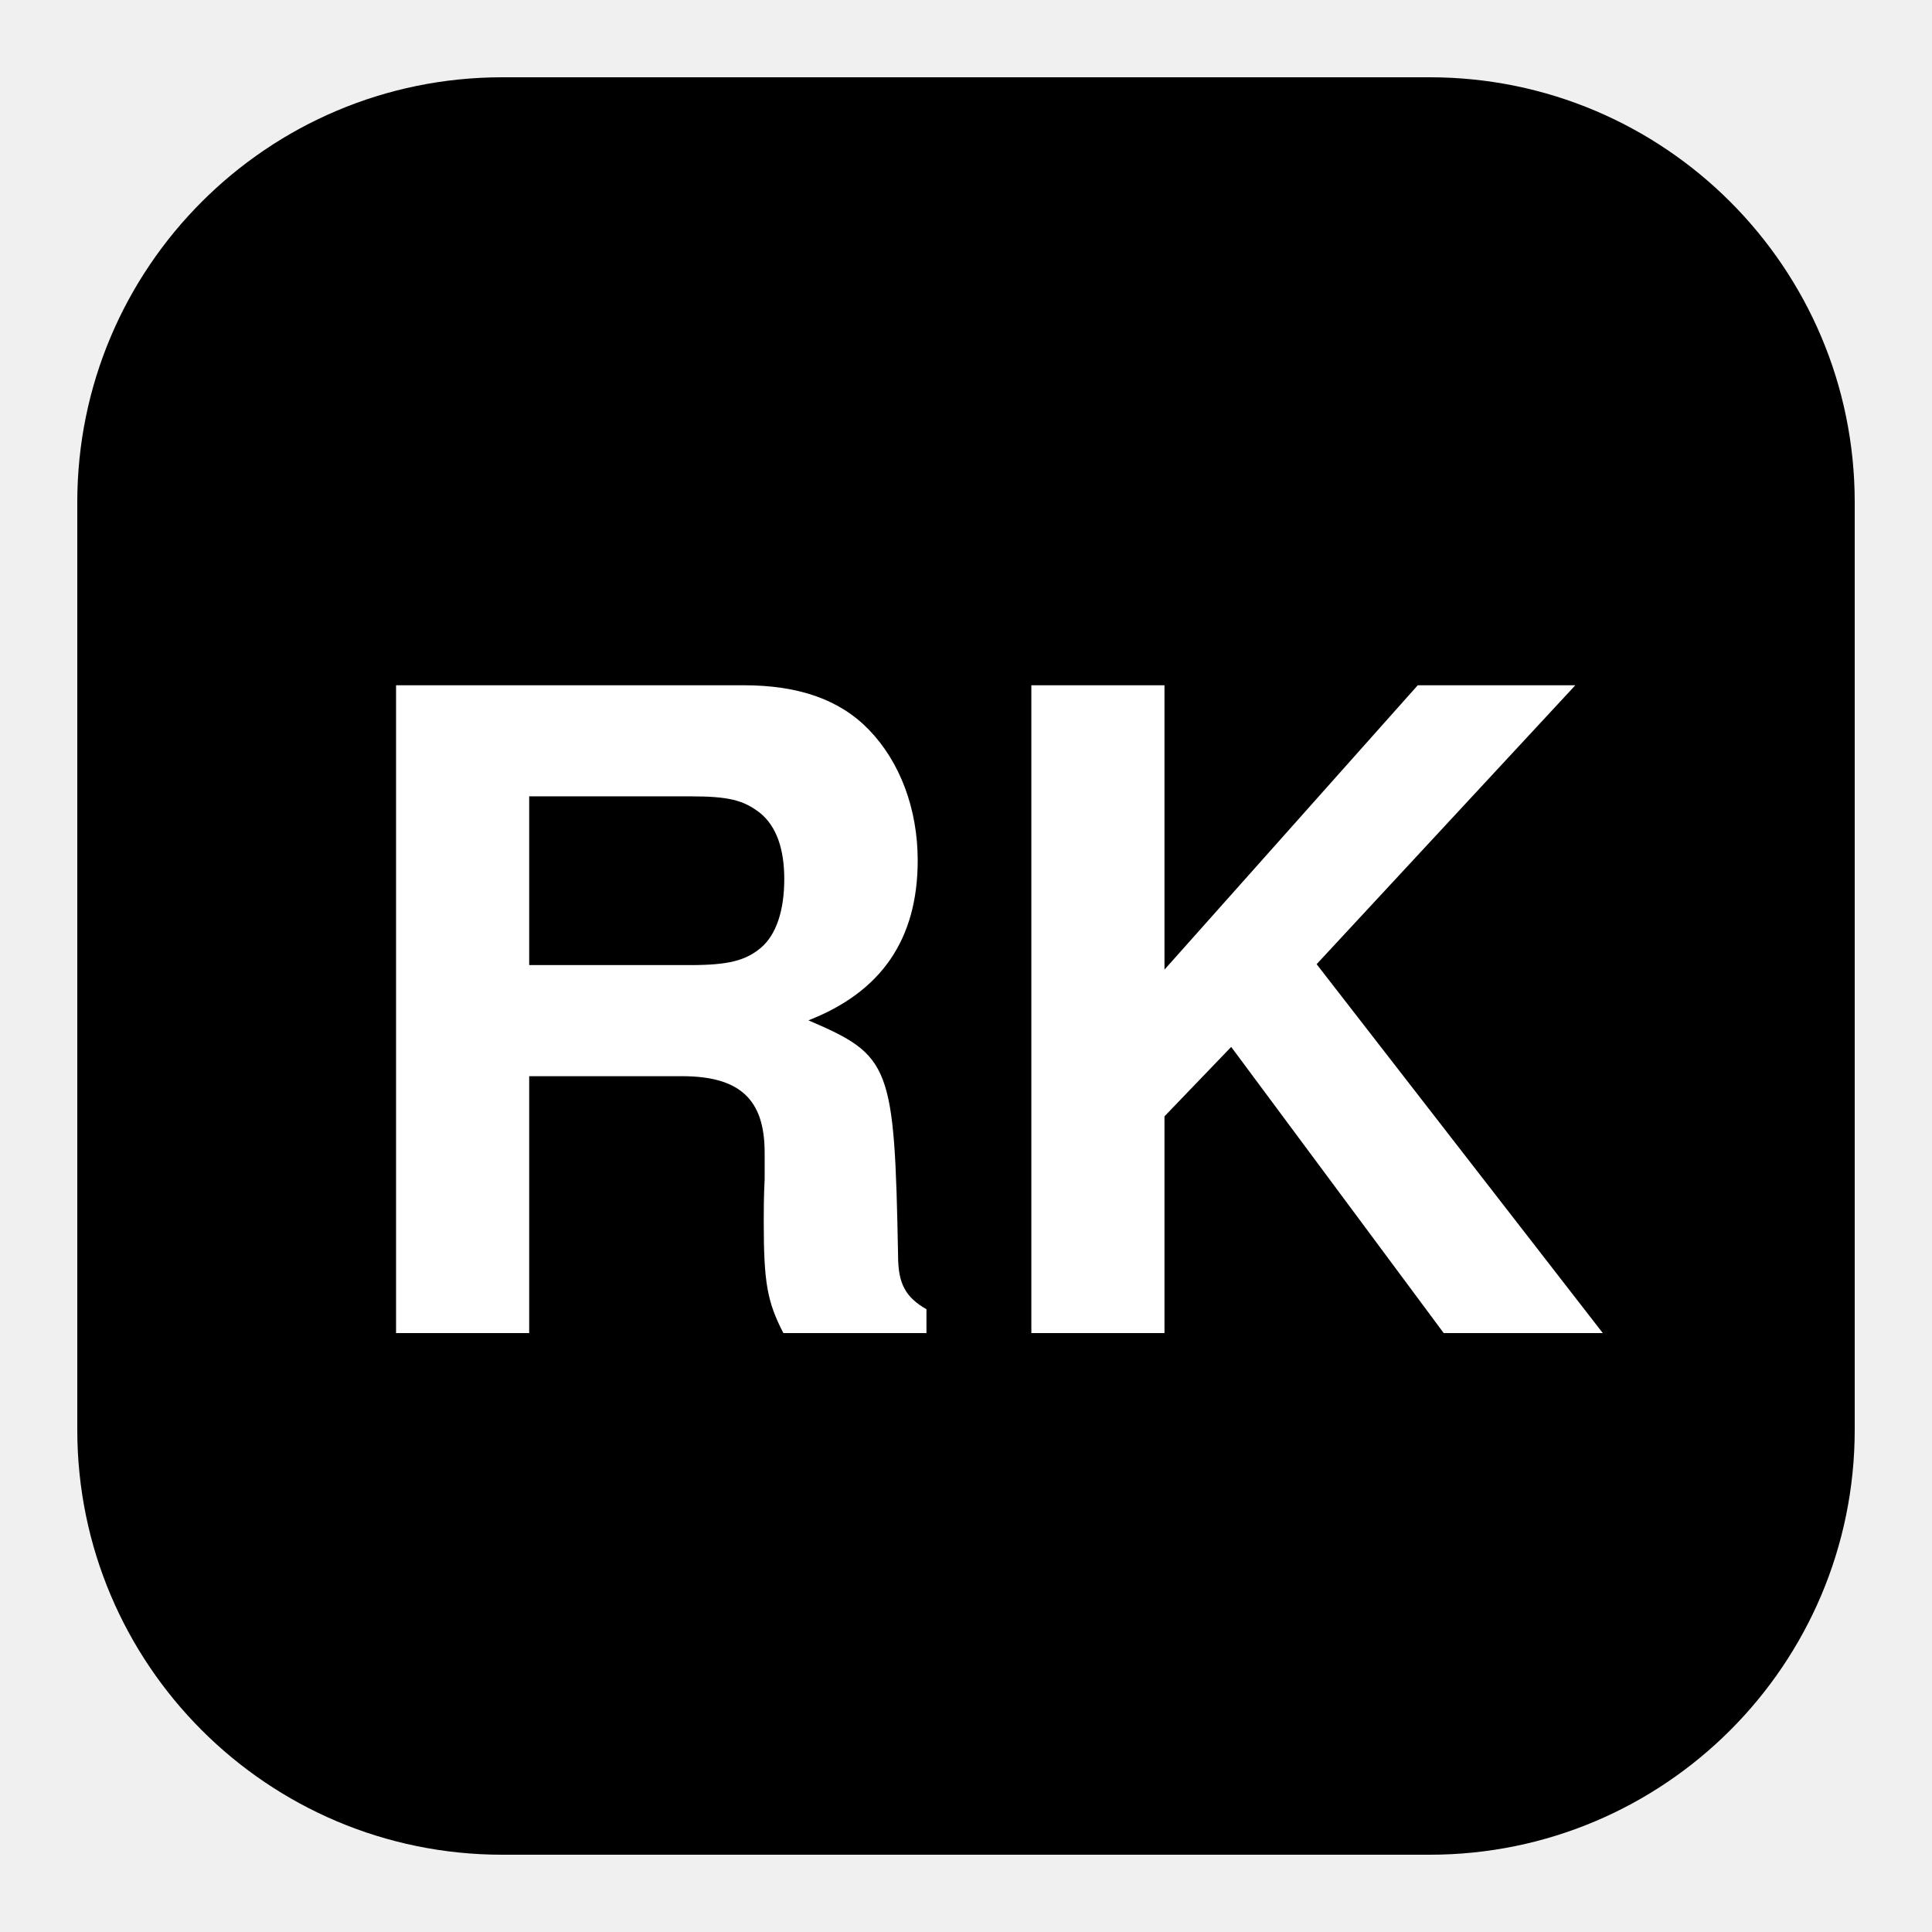
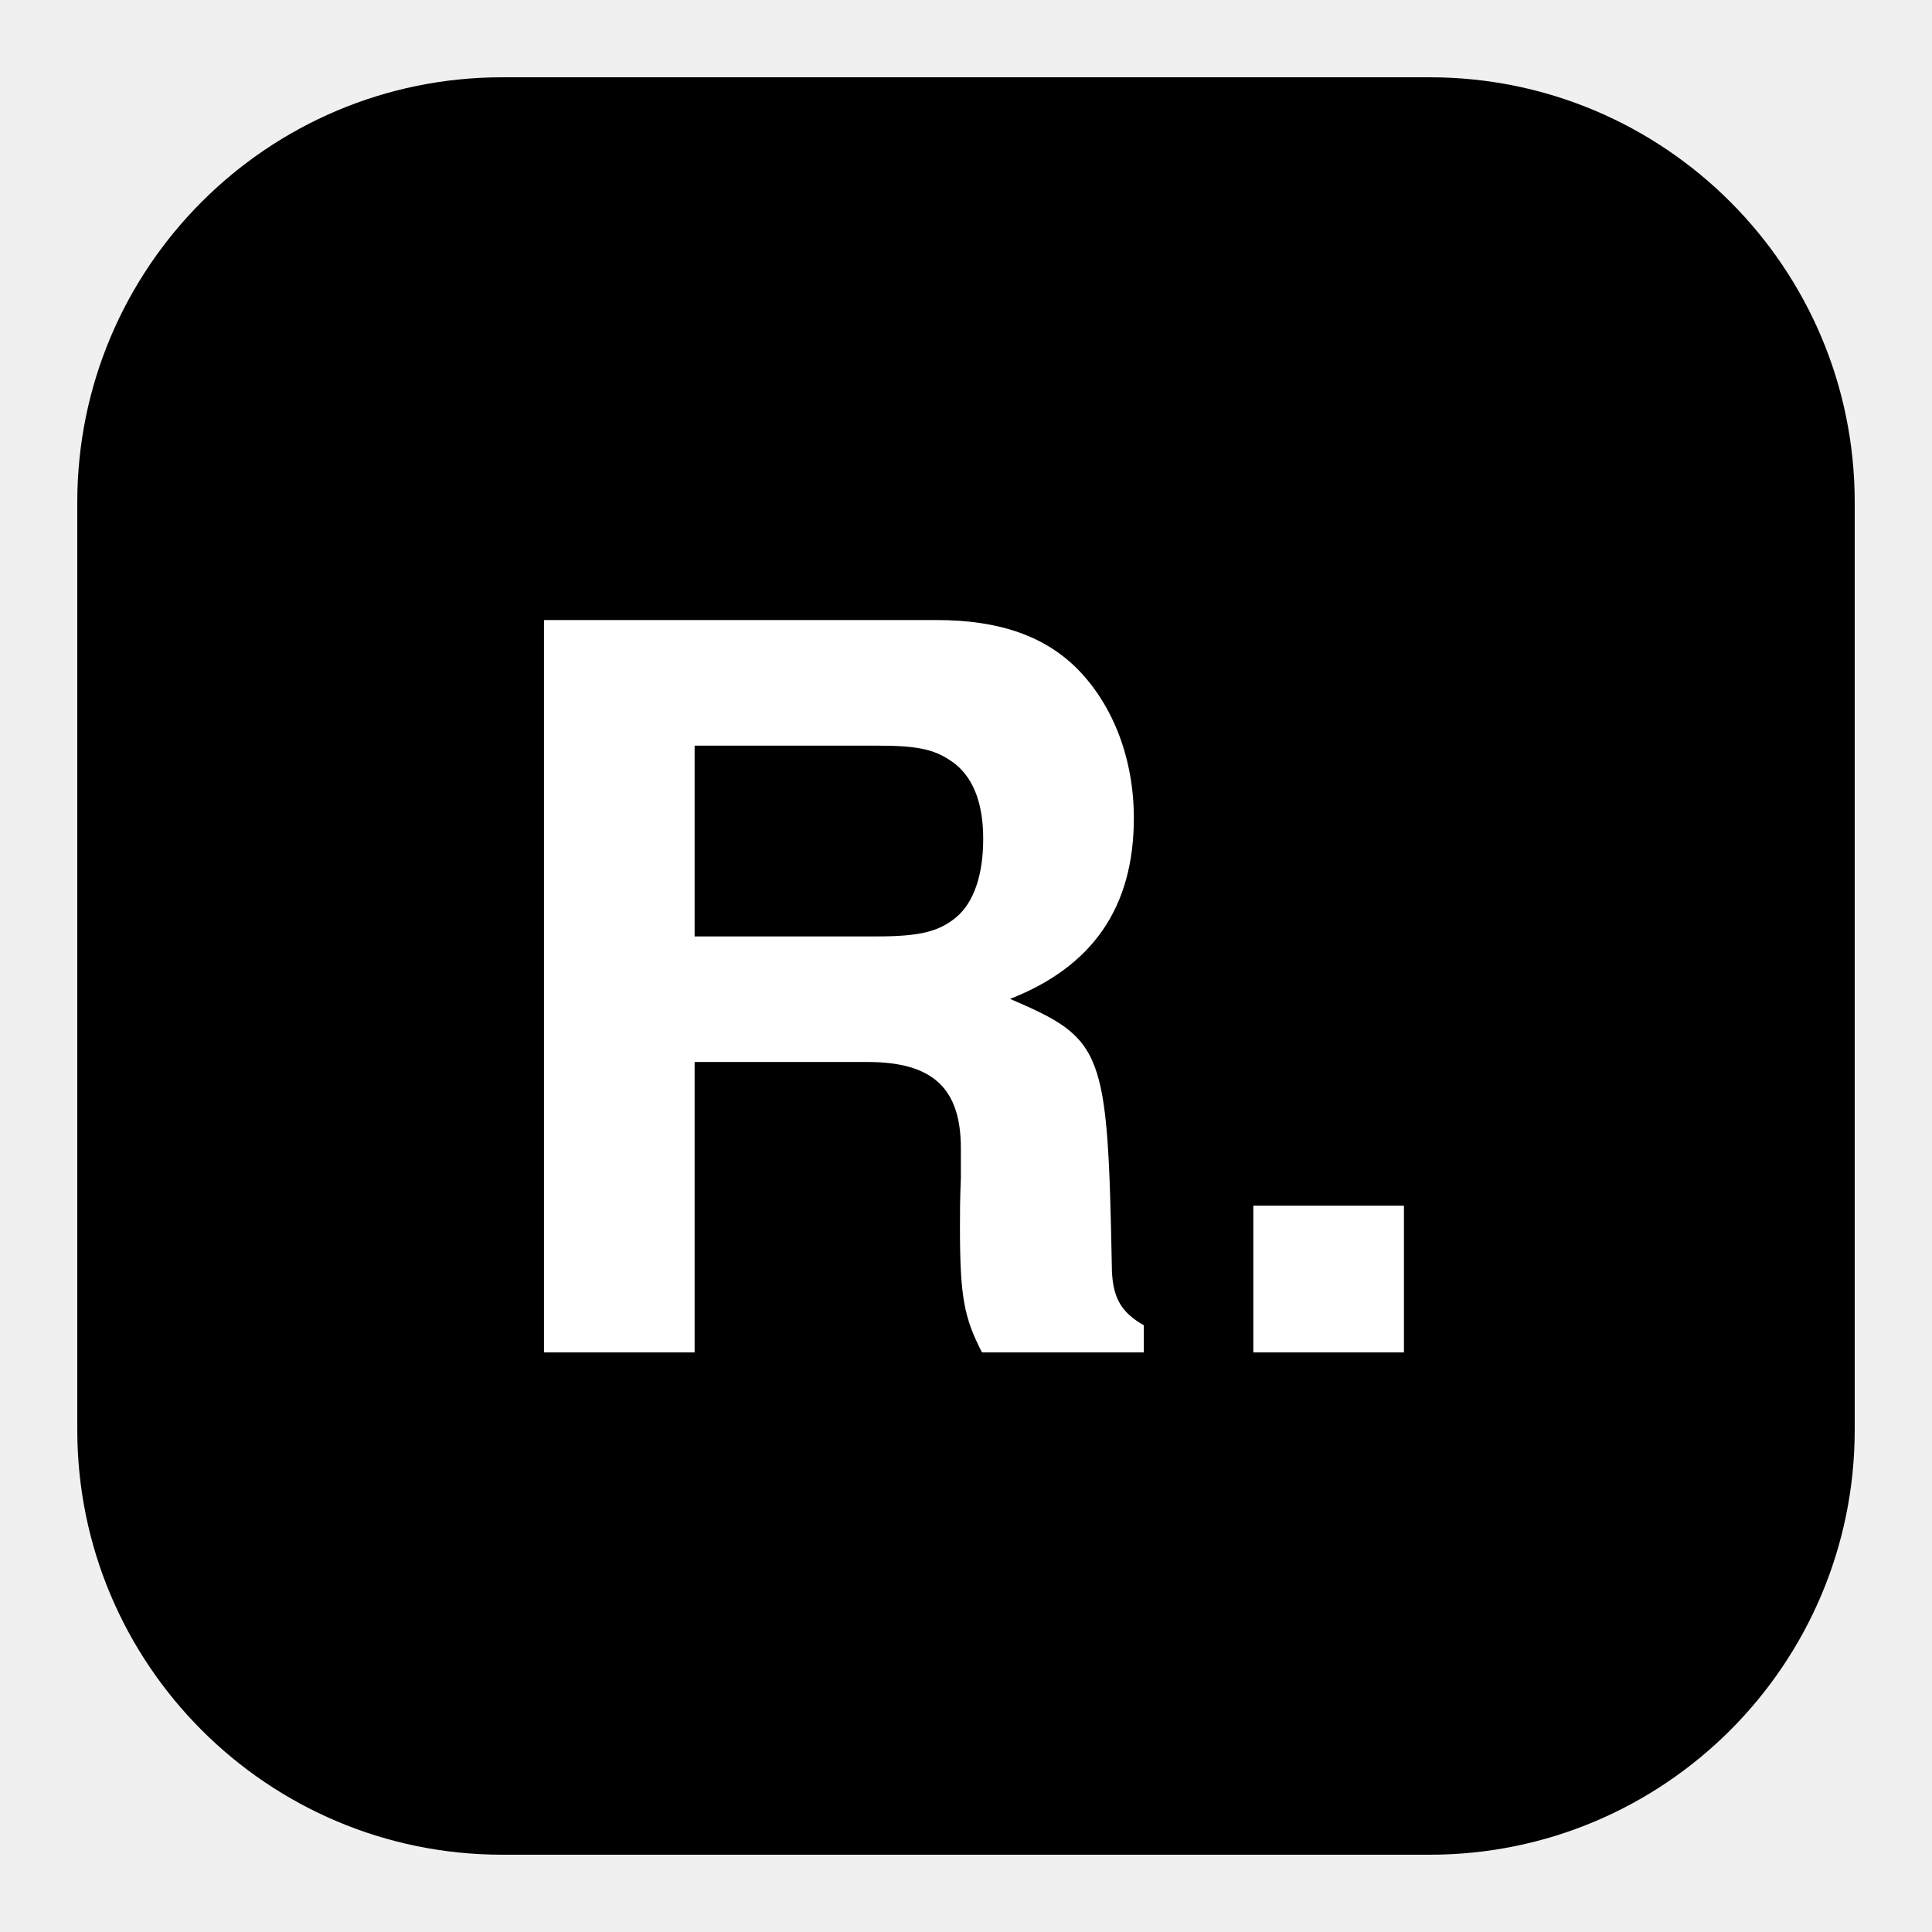
<svg xmlns="http://www.w3.org/2000/svg" viewBox="0 0 100 100">
  <rect x="4" y="4" width="92" height="92" rx="22" fill="black" />
-   <text x="50" y="69" font-family="Helvetica, Arial, sans-serif" font-size="46" font-weight="bold" text-anchor="middle" fill="white">RK</text>
+   <text x="50" y="70" font-family="Helvetica, Arial, sans-serif" font-size="52" font-weight="bold" text-anchor="middle" fill="white">R.</text>
</svg>
